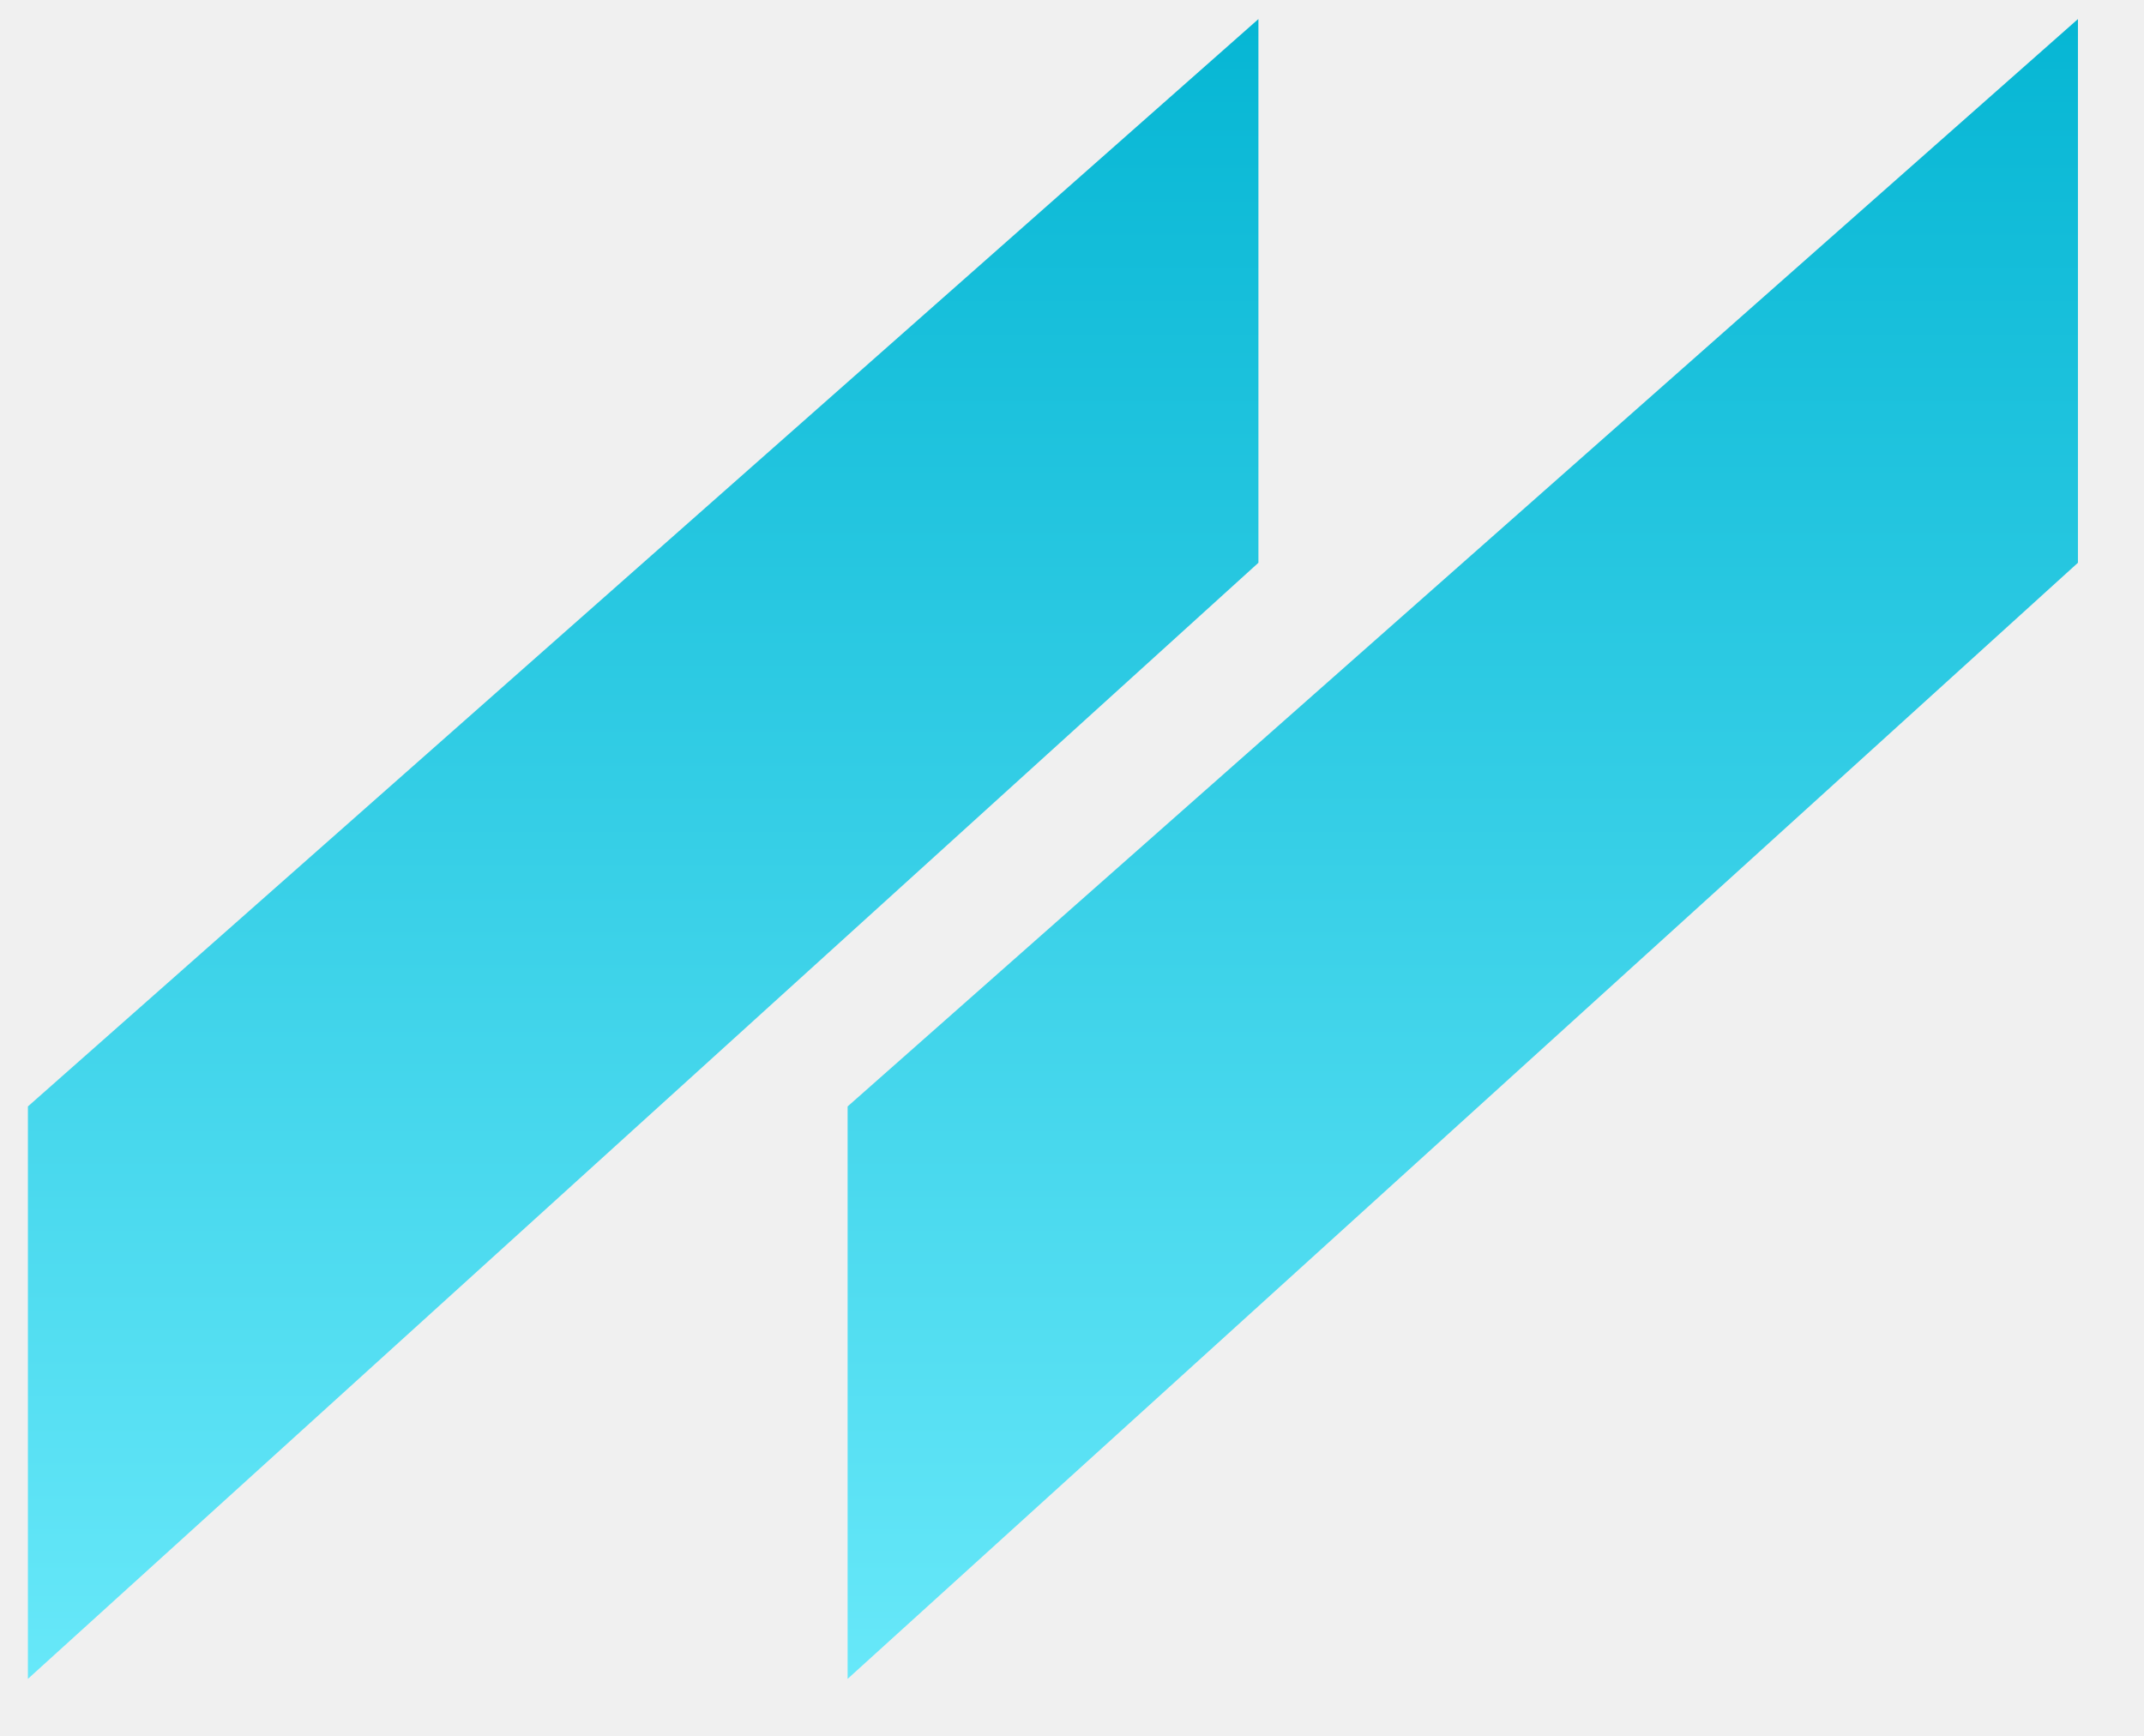
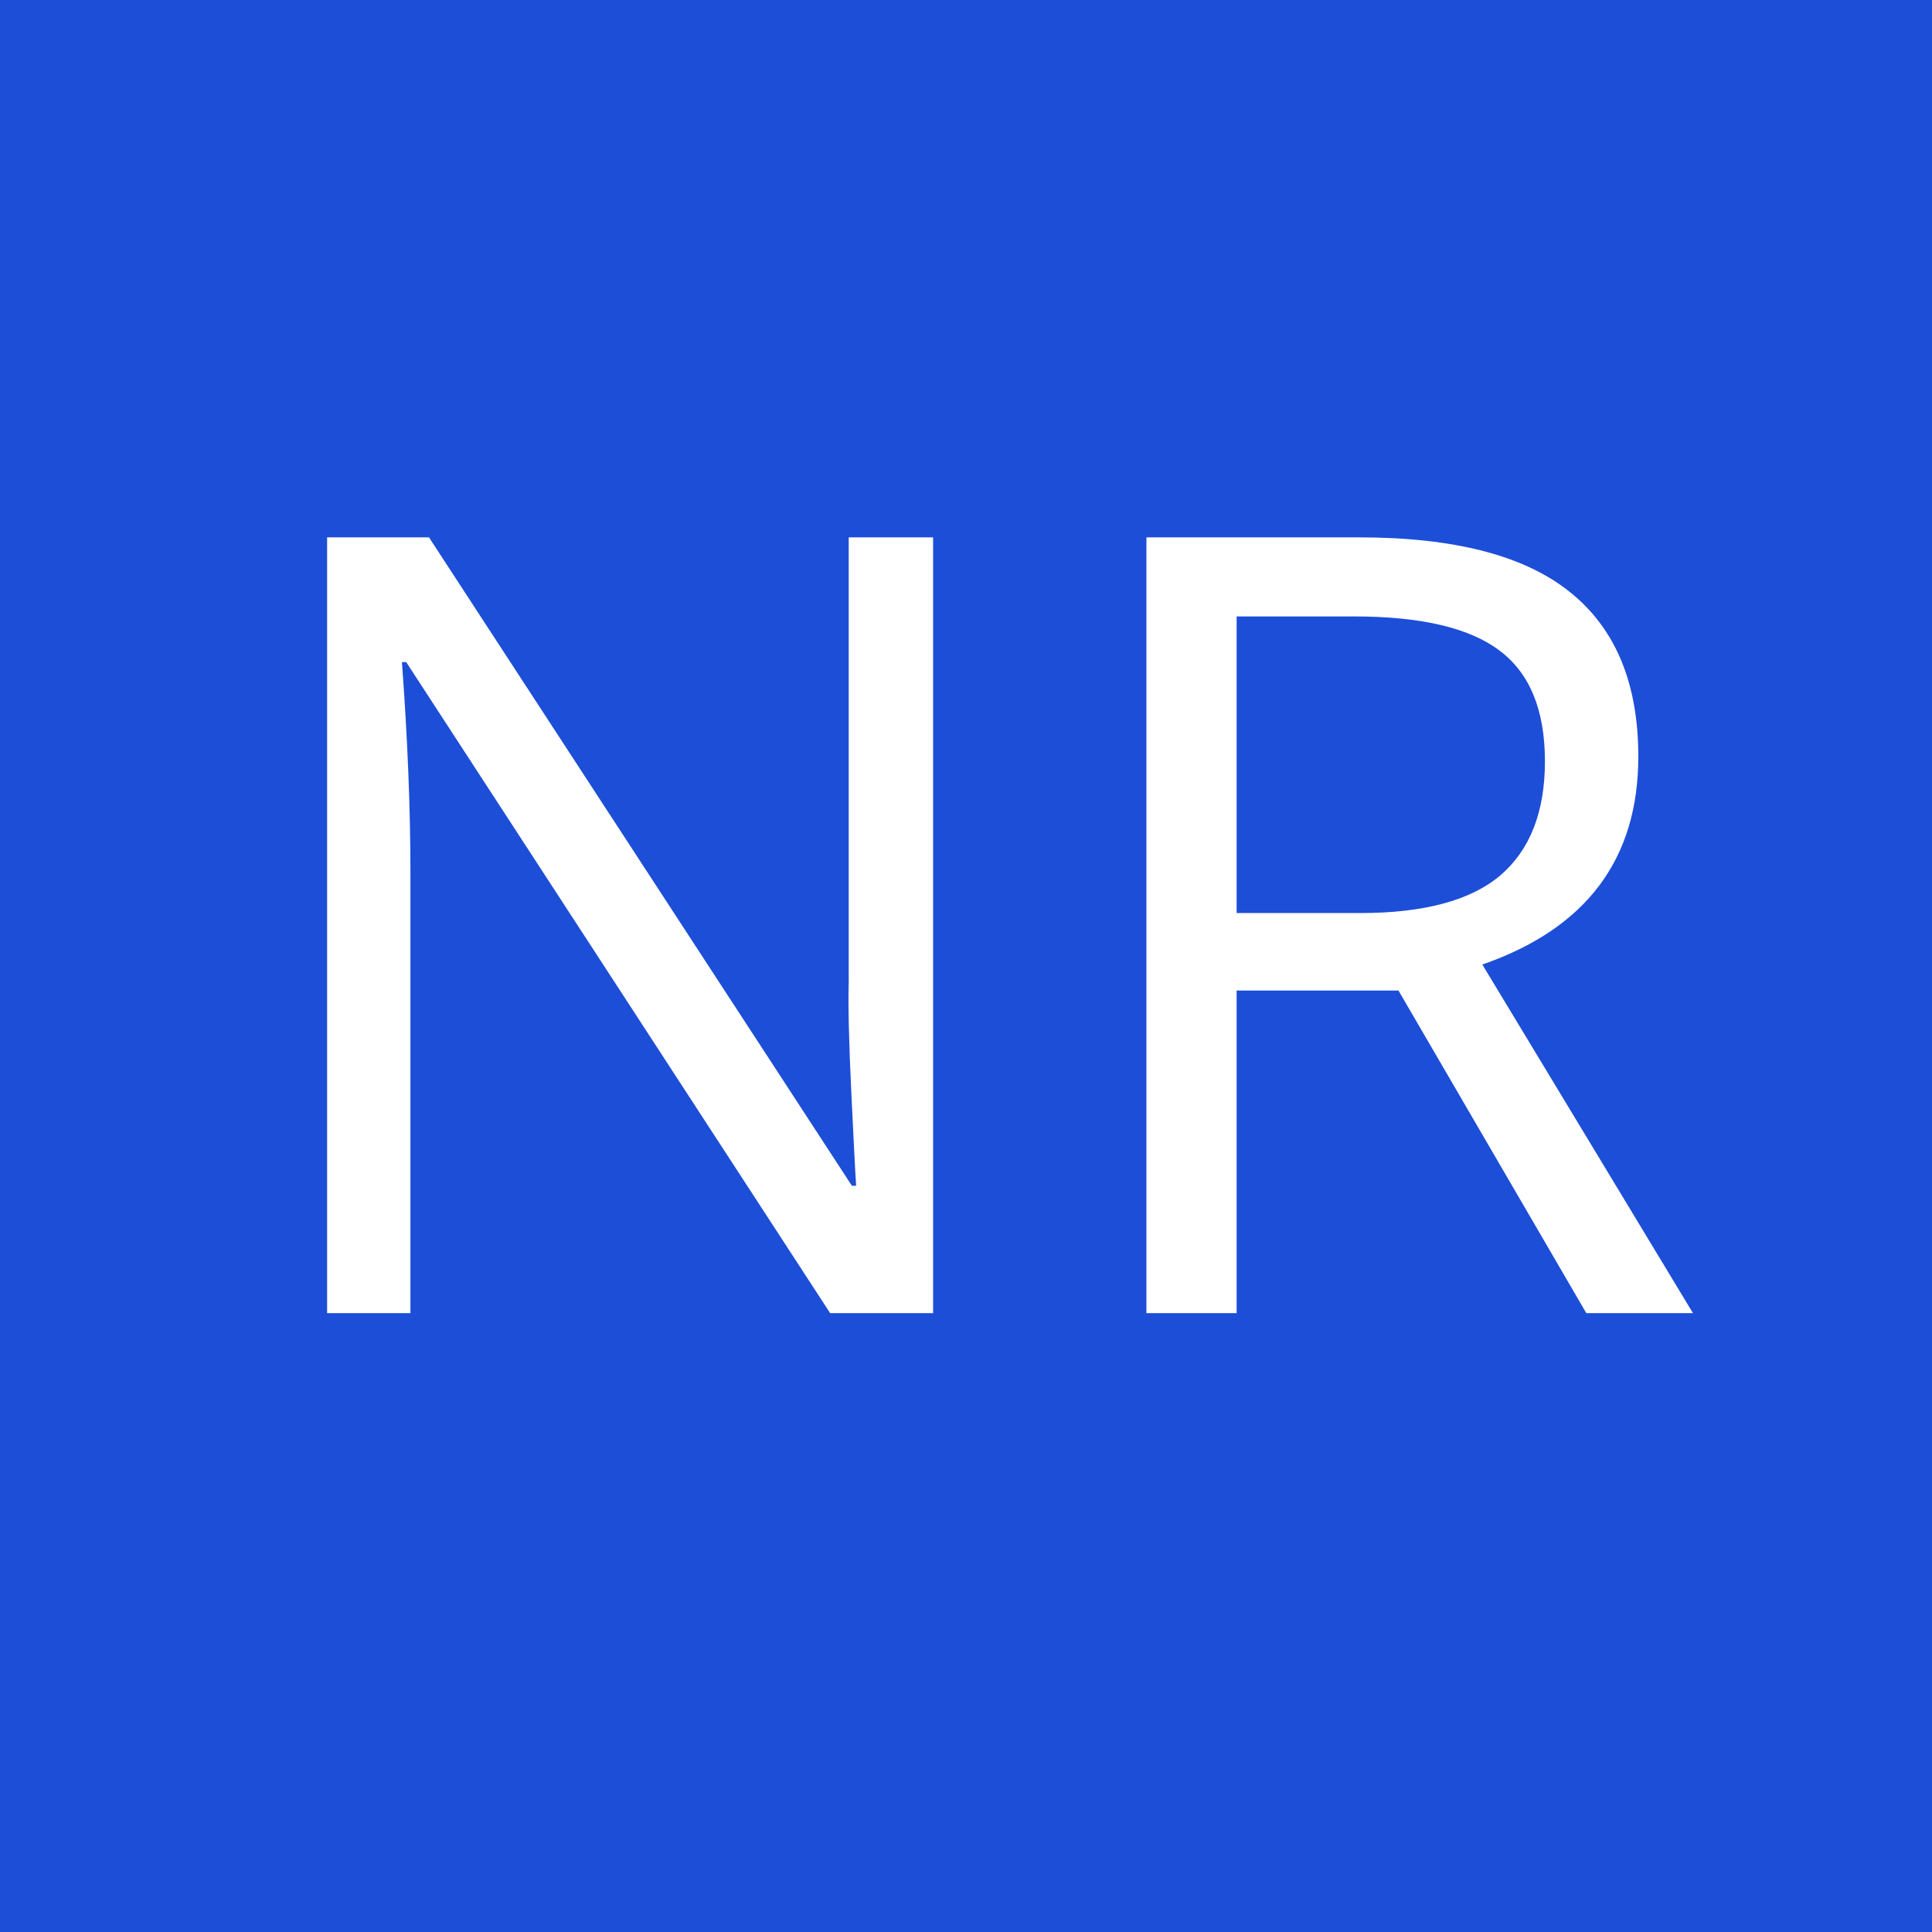
- <svg xmlns="http://www.w3.org/2000/svg" xmlns:xlink="http://www.w3.org/1999/xlink" version="1.1" preserveAspectRatio="xMidYMid meet" viewBox="344.564 330.278 111.737 91.218" width="53.87" height="43.61">
-   <defs>
-     <path d="M453.3 331.28L453.3 359.85L388.64 418.5L388.64 388.42L453.3 331.28Z" id="aFZf6T5ED" />
-     <linearGradient id="gradientb2ThqnP5Op" gradientUnits="userSpaceOnUse" x1="420.97" y1="331.28" x2="420.97" y2="418.5">
-       <stop style="stop-color: #06b6d4;stop-opacity: 1" offset="0%" />
-       <stop style="stop-color: #67e8f9;stop-opacity: 1" offset="100%" />
-     </linearGradient>
-     <path d="M410.23 331.28L410.23 359.85L345.56 418.5L345.56 388.42L410.23 331.28Z" id="a9fehgwfM" />
-     <linearGradient id="gradientk1wNV9Ostb" gradientUnits="userSpaceOnUse" x1="377.89" y1="331.28" x2="377.89" y2="418.5">
-       <stop style="stop-color: #06b6d4;stop-opacity: 1" offset="0%" />
-       <stop style="stop-color: #67e8f9;stop-opacity: 1" offset="100%" />
-     </linearGradient>
-   </defs>
-   <g>
-     <g>
-       <use xlink:href="#aFZf6T5ED" opacity="1" fill="url(#gradientb2ThqnP5Op)" />
-     </g>
-     <g>
-       <use xlink:href="#a9fehgwfM" opacity="1" fill="url(#gradientk1wNV9Ostb)" />
-     </g>
-   </g>
+ <svg xmlns="http://www.w3.org/2000/svg" width="512" height="512" viewBox="0 0 512 512" fill="none">
+   <rect width="512" height="512" fill="#94447D" />
+   <rect width="512" height="512" fill="#1D4ED8" />
+   <path d="M247.281 348H220L107.641 175.453H106.516C108.016 195.703 108.766 214.266 108.766 231.141V348H86.688V142.406H113.688L225.766 314.25H226.891C226.703 311.719 226.281 303.609 225.625 289.922C224.969 276.141 224.734 266.297 224.922 260.391V142.406H247.281V348ZM327.719 262.5V348H303.812V142.406H360.203C385.422 142.406 404.031 147.234 416.031 156.891C428.125 166.547 434.172 181.078 434.172 200.484C434.172 227.672 420.391 246.047 392.828 255.609L448.656 348H420.391L370.609 262.5H327.719ZM327.719 241.969H360.484C377.359 241.969 389.734 238.641 397.609 231.984C405.484 225.234 409.422 215.156 409.422 201.75C409.422 188.156 405.391 178.359 397.328 172.359C389.359 166.359 376.516 163.359 358.797 163.359H327.719V241.969Z" fill="white" />
</svg>
